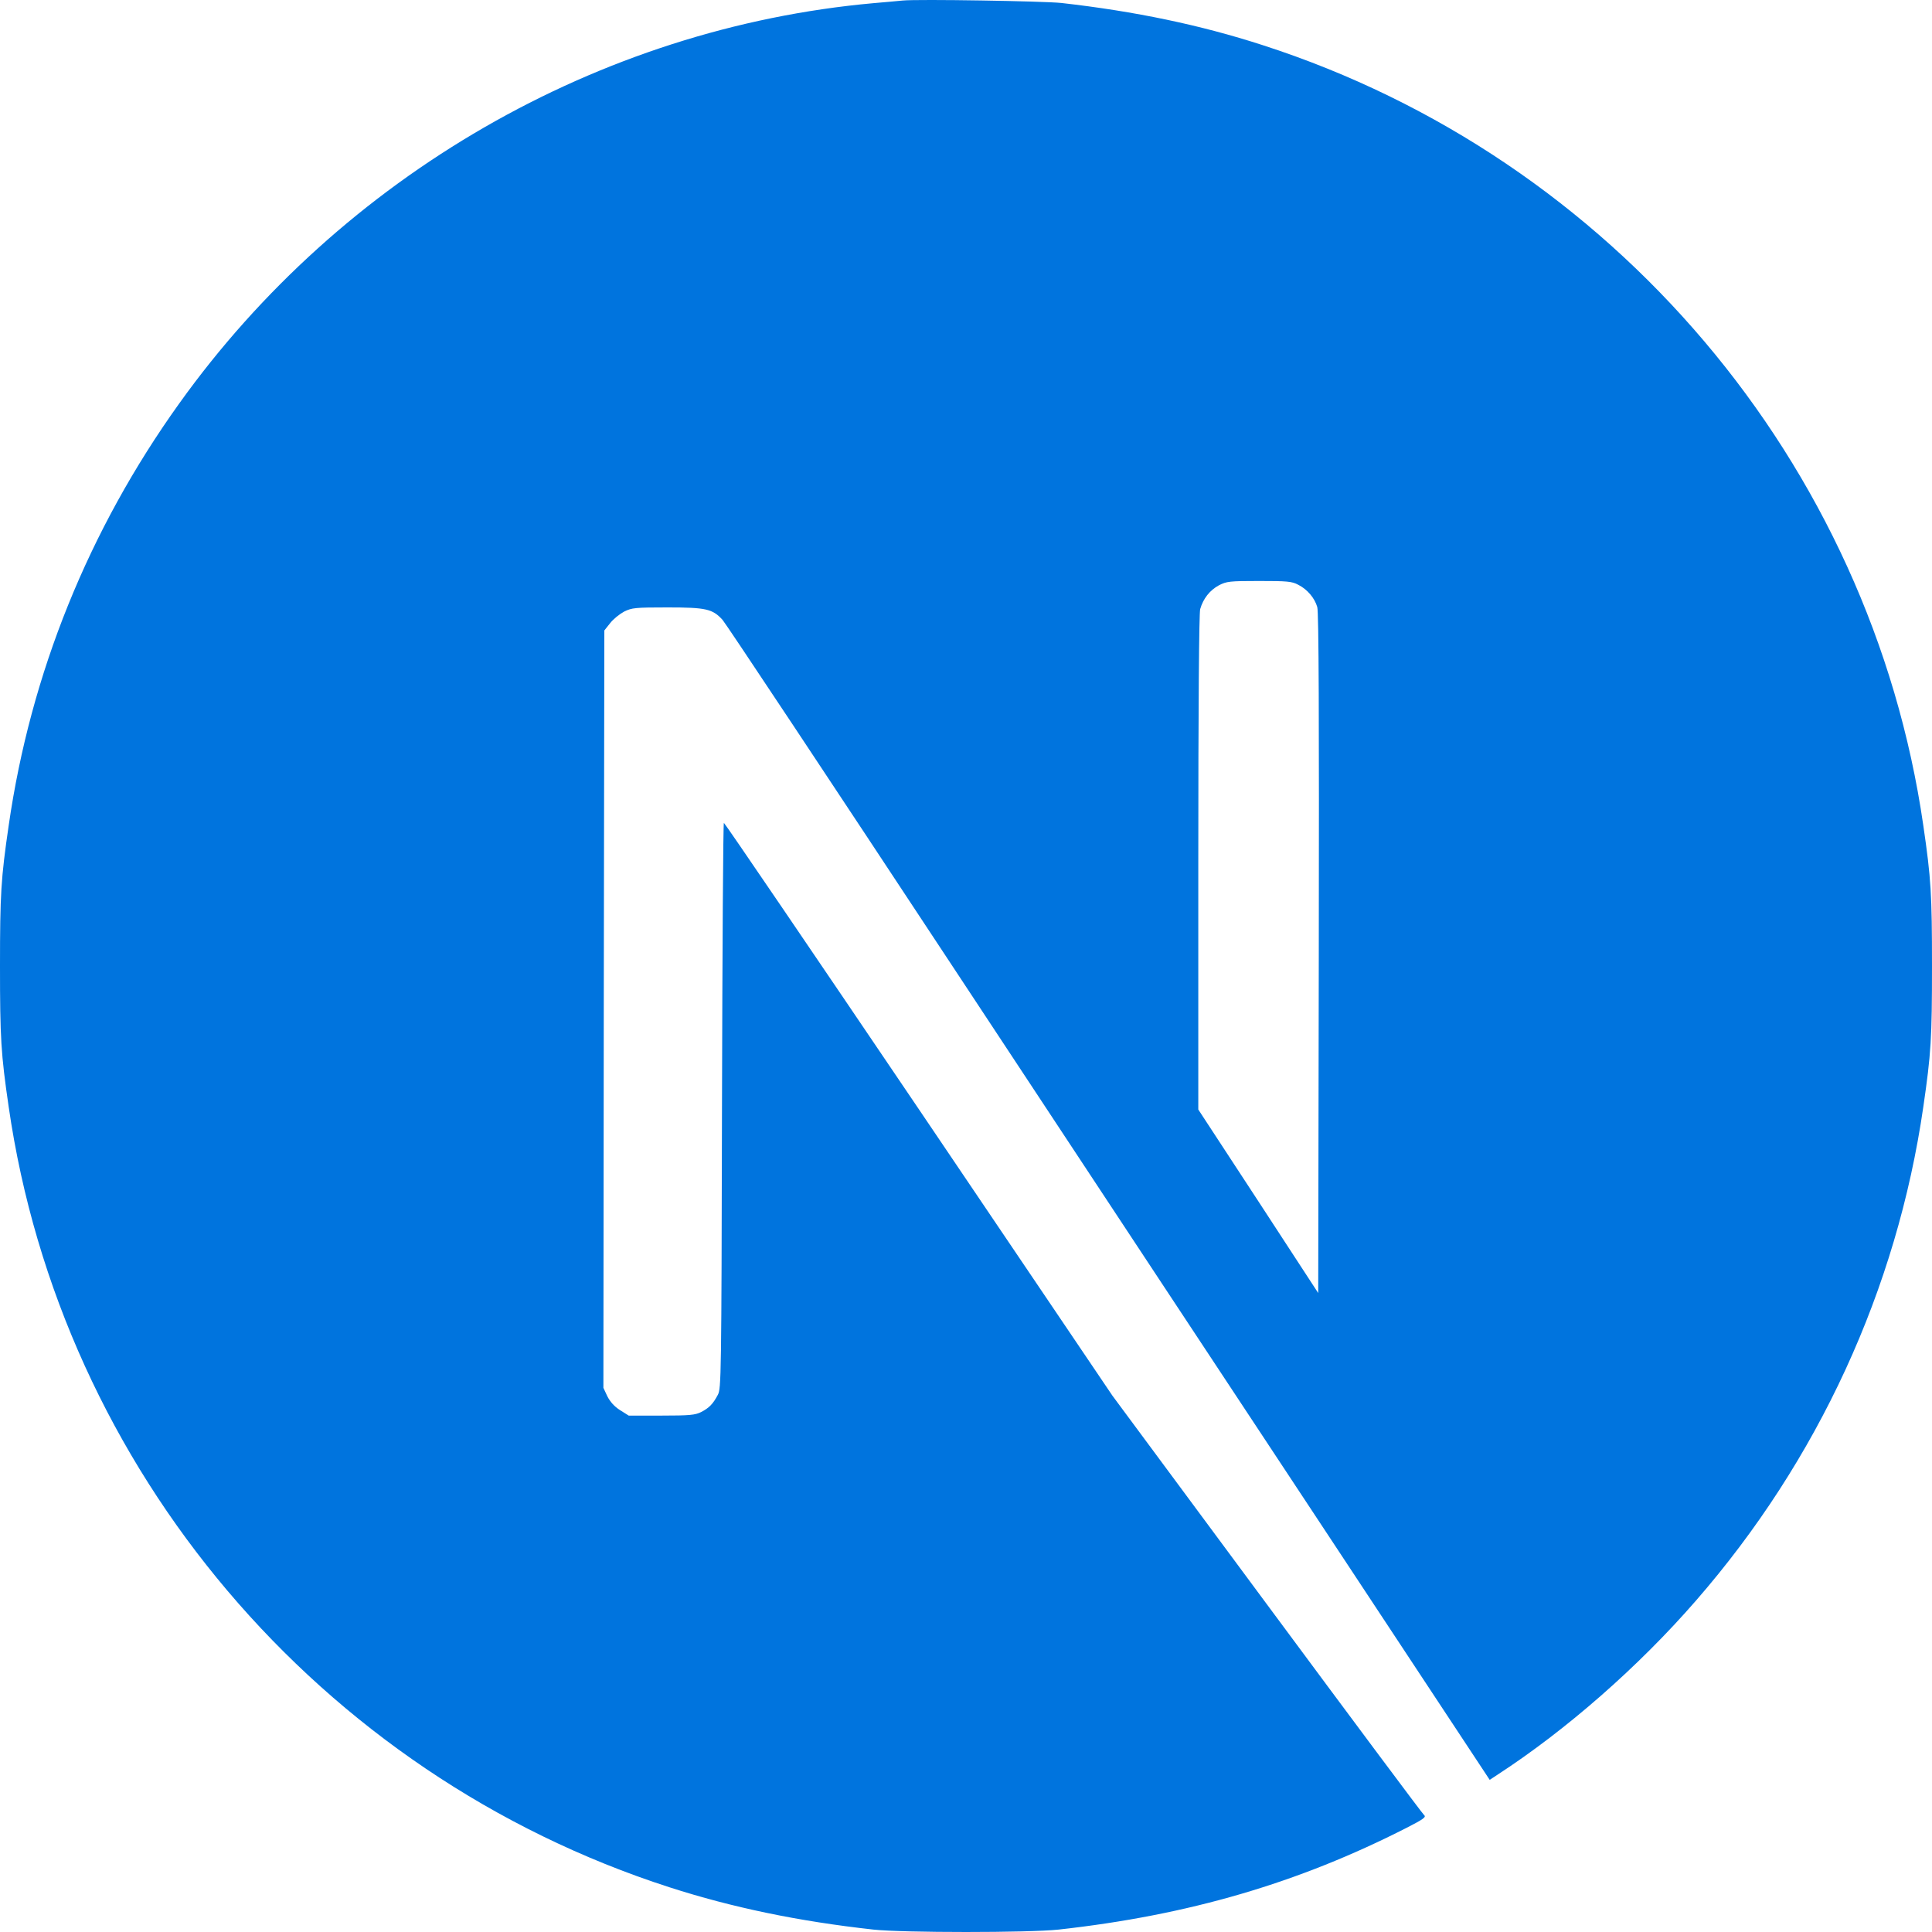
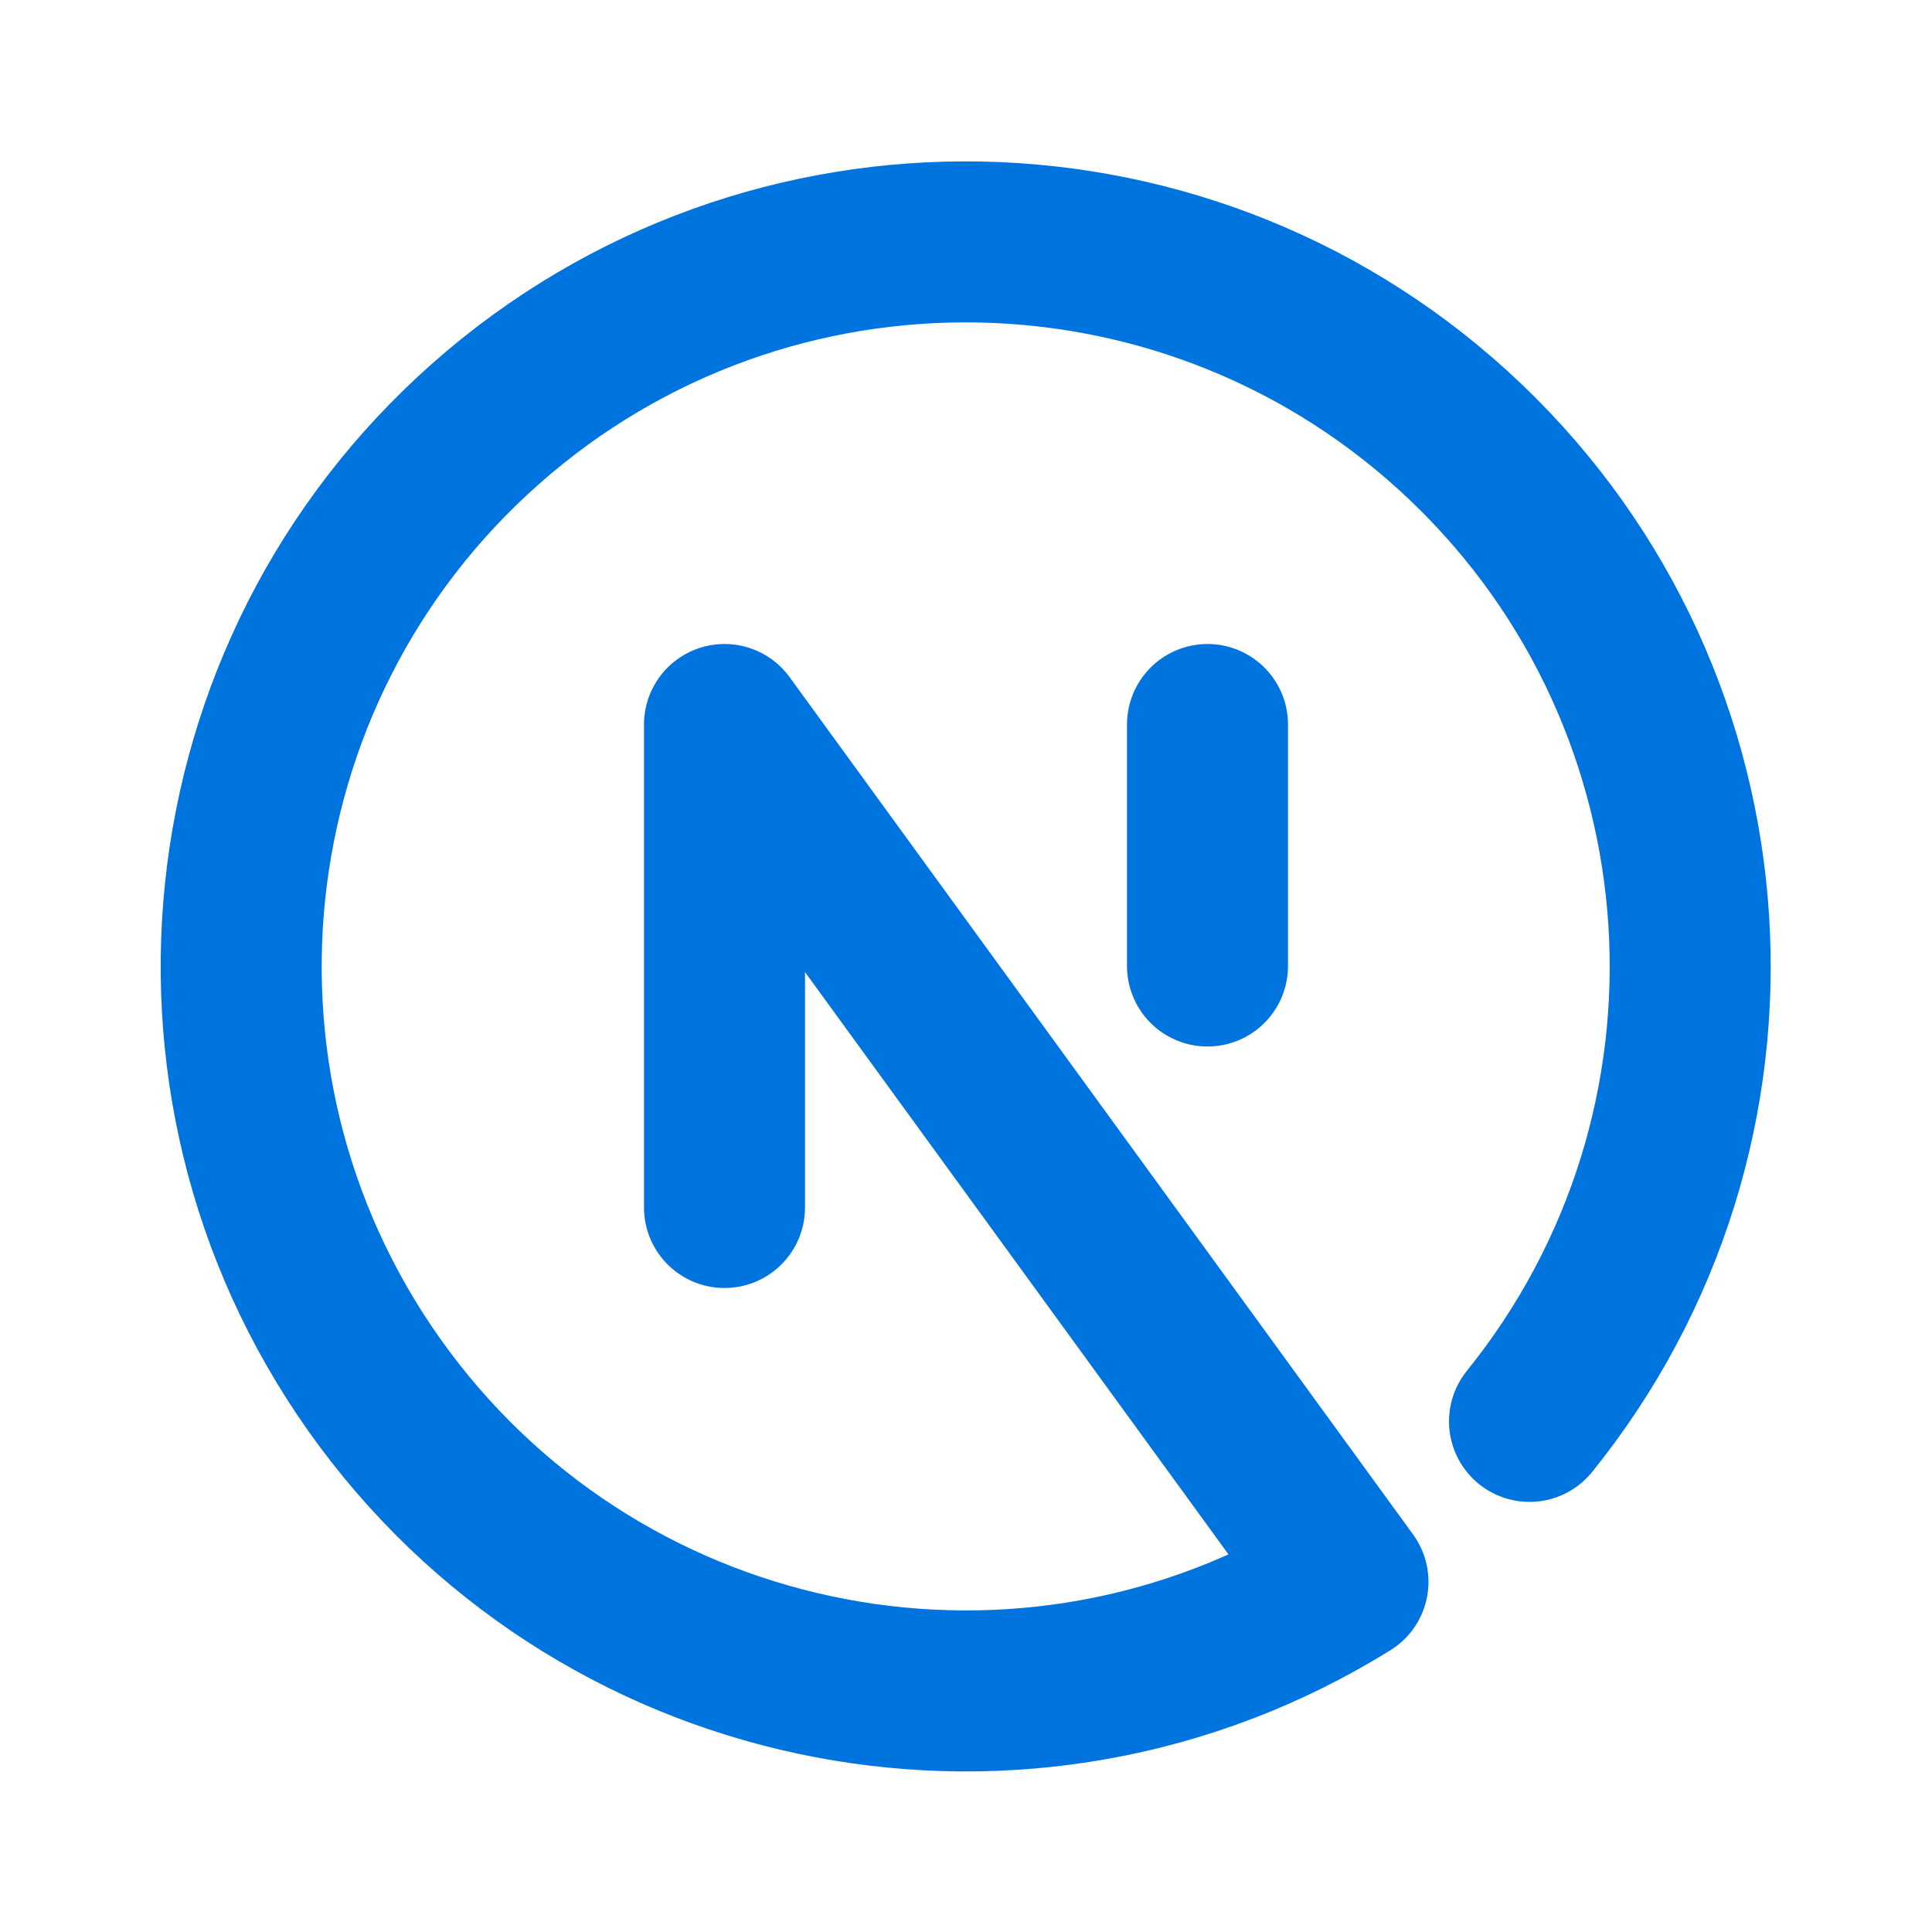
- <svg xmlns="http://www.w3.org/2000/svg" viewBox="0 0 256 256">
-   <g>
-     <path d="M119.617,0.069 C119.066,0.119 117.315,0.294 115.738,0.419 C79.378,3.697 45.319,23.313 23.748,53.463 C11.736,70.227 4.054,89.243 1.151,109.385 C0.125,116.415 0,118.492 0,128.025 C0,137.558 0.125,139.635 1.151,146.666 C8.108,194.73 42.316,235.114 88.712,250.076 C97.02,252.754 105.778,254.58 115.738,255.681 C119.617,256.106 136.383,256.106 140.262,255.681 C157.454,253.779 172.018,249.526 186.382,242.195 C188.584,241.069 189.01,240.769 188.709,240.518 C188.509,240.368 179.125,227.783 167.864,212.57 L147.394,184.922 L121.744,146.966 C107.63,126.098 96.019,109.034 95.919,109.034 C95.819,109.009 95.718,125.873 95.668,146.465 C95.593,182.52 95.568,183.971 95.118,184.822 C94.467,186.048 93.967,186.549 92.916,187.099 C92.115,187.499 91.414,187.574 87.636,187.574 L83.306,187.574 L82.155,186.849 C81.404,186.373 80.854,185.748 80.479,185.022 L79.953,183.896 L80.003,133.73 L80.078,83.538 L80.854,82.562 C81.254,82.037 82.105,81.361 82.706,81.036 C83.732,80.536 84.132,80.486 88.461,80.486 C93.566,80.486 94.417,80.686 95.743,82.137 C96.119,82.537 110.007,103.455 126.624,128.651 C143.24,153.846 165.962,188.25 177.123,205.139 L197.393,235.84 L198.419,235.164 C207.503,229.259 217.112,220.852 224.719,212.095 C240.91,193.504 251.345,170.836 254.849,146.666 C255.875,139.635 256,137.558 256,128.025 C256,118.492 255.875,116.415 254.849,109.385 C247.892,61.32 213.684,20.936 167.288,5.974 C159.105,3.322 150.397,1.495 140.637,0.394 C138.235,0.144 121.694,-0.131 119.617,0.069 L119.617,0.069 Z M172.018,77.483 C173.219,78.084 174.195,79.235 174.545,80.436 C174.746,81.086 174.796,94.998 174.746,126.349 L174.671,171.336 L166.738,159.176 L158.78,147.016 L158.78,114.314 C158.78,93.171 158.88,81.286 159.03,80.711 C159.431,79.31 160.307,78.209 161.508,77.558 C162.534,77.033 162.909,76.983 166.838,76.983 C170.542,76.983 171.192,77.033 172.018,77.483 Z" fill="#0074de" />
+ <svg xmlns="http://www.w3.org/2000/svg" viewBox="0 0 24 24" stroke-width="2" stroke="currentColor" fill="none" stroke-linecap="round" stroke-linejoin="round">
+   <g stroke="#0074de">
+     <path stroke="none" d="M0 0h24v24H0z" fill="none" />
+     <path d="M9 15v-6l7.745 10.65a9 9 0 1 1 2.255 -1.993" />
+     <path d="M15 12v-3" />
  </g>
</svg>
